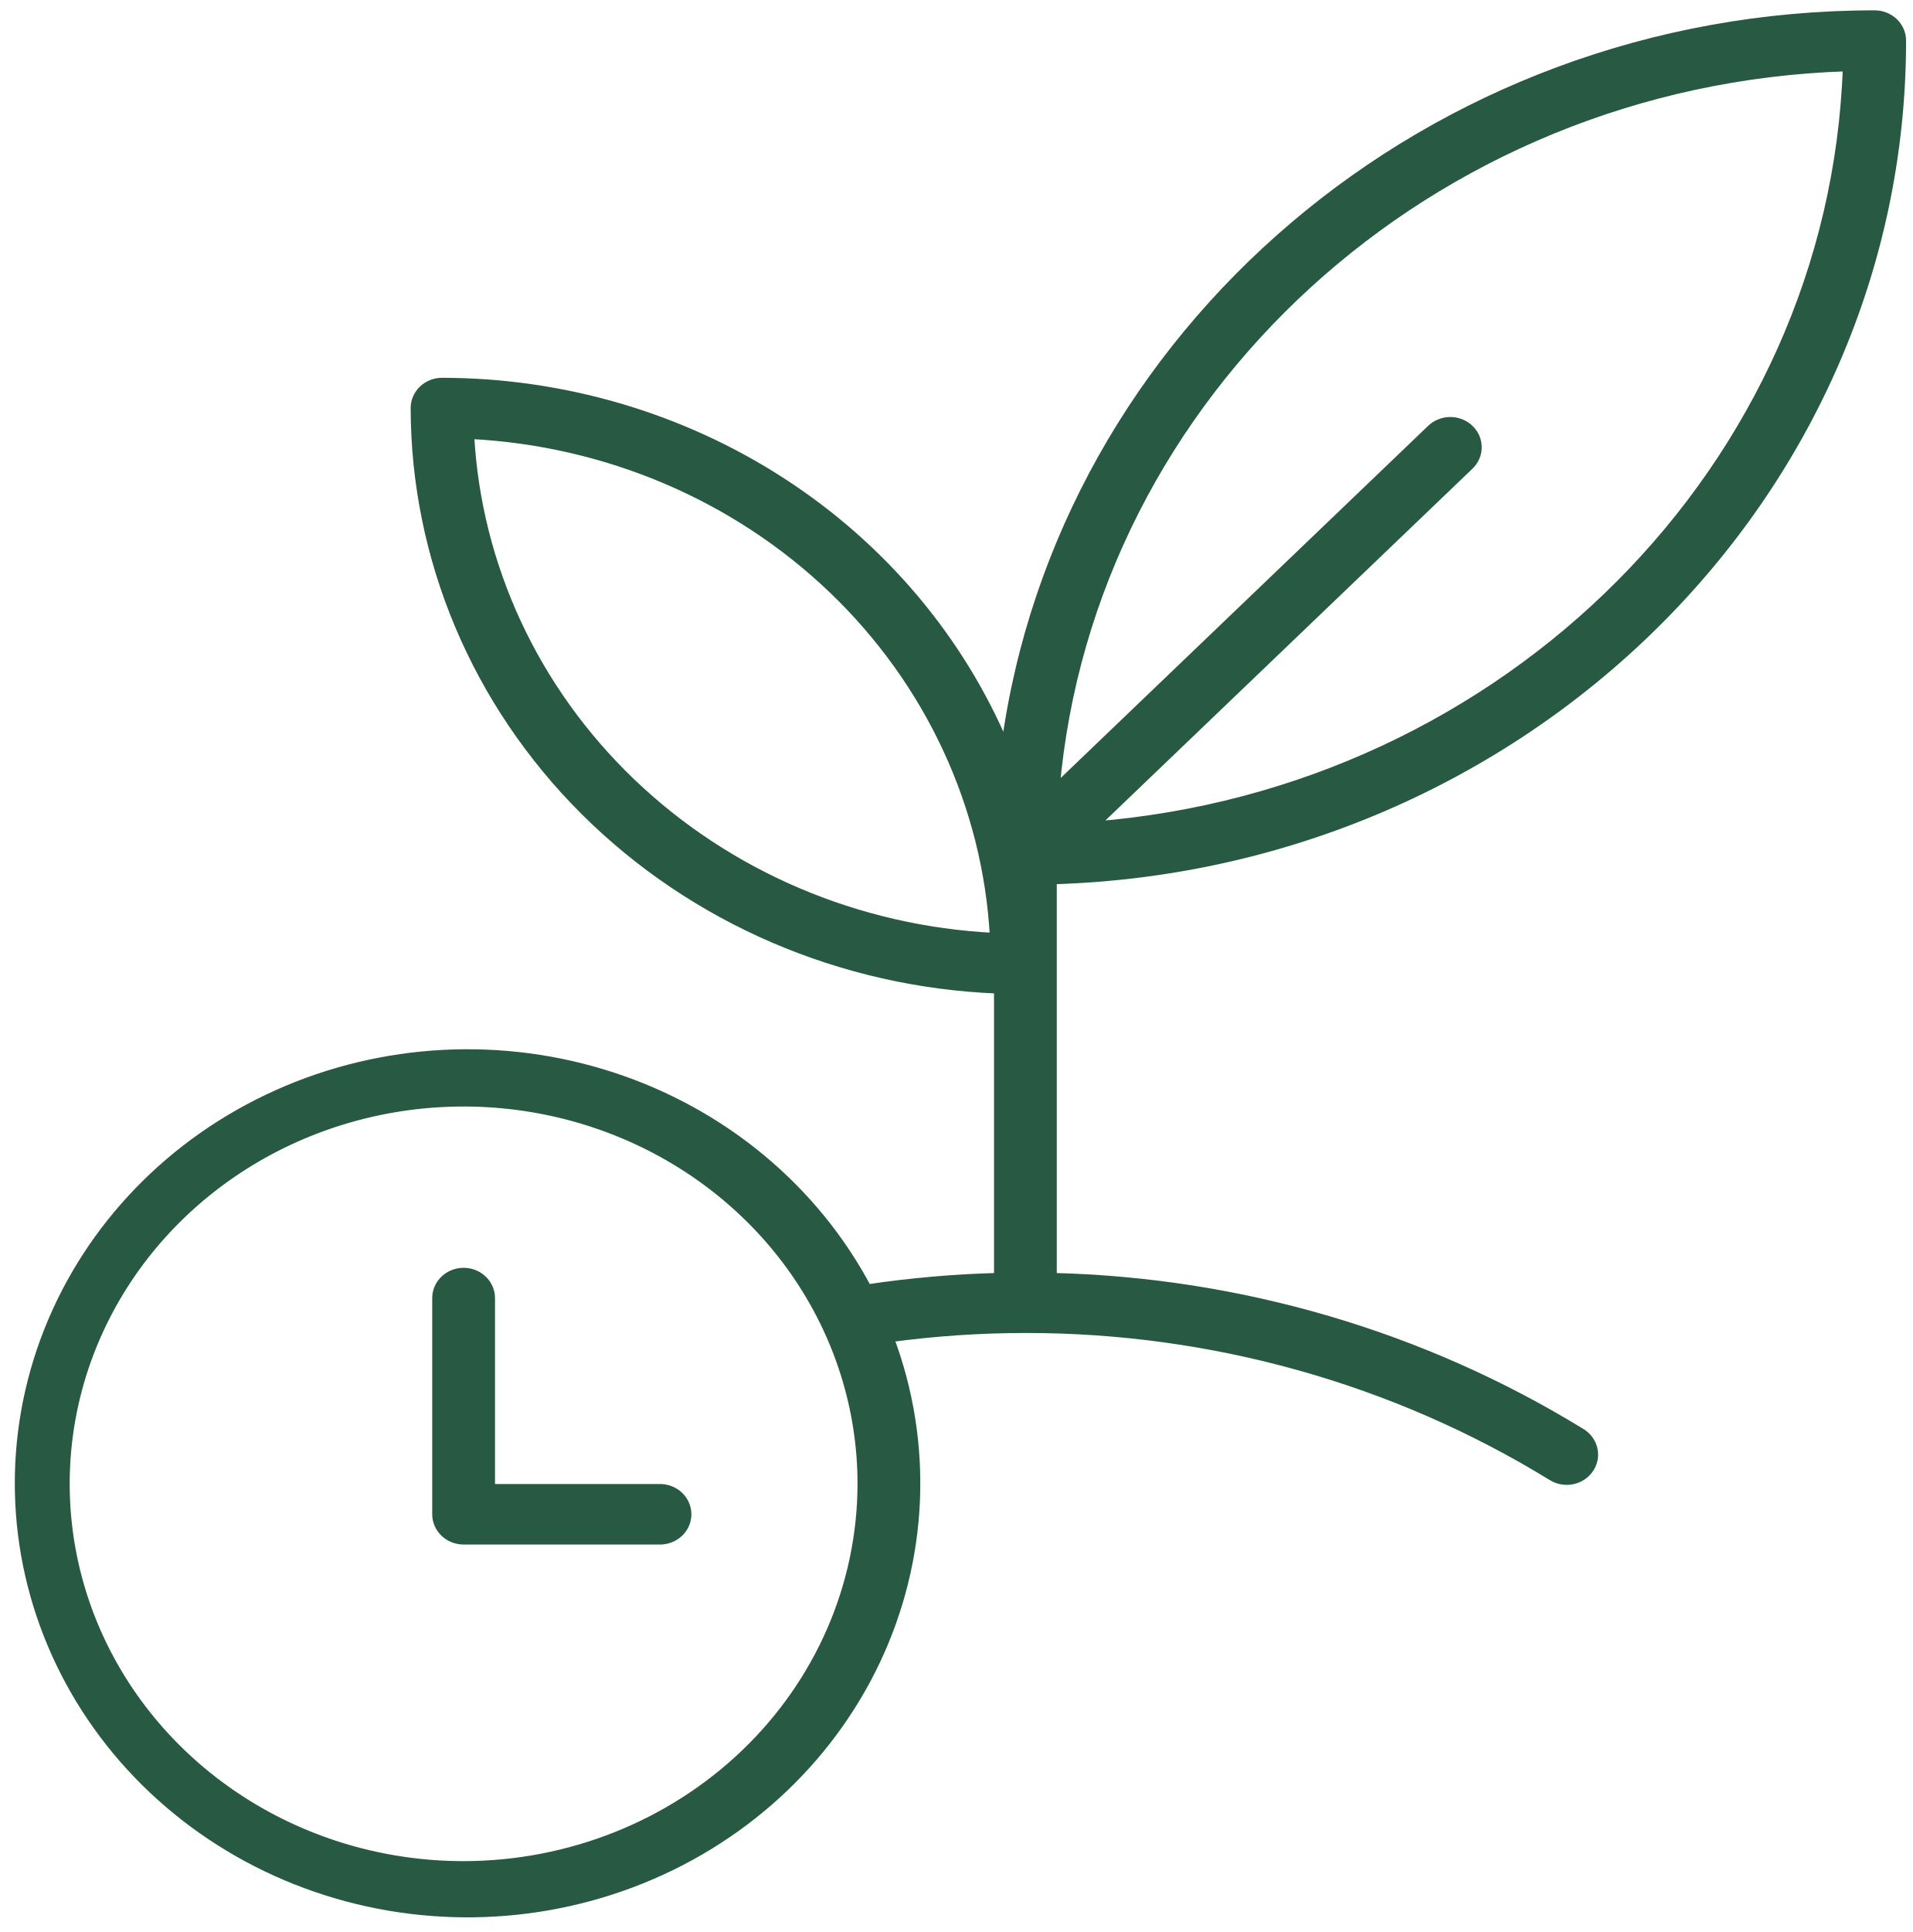
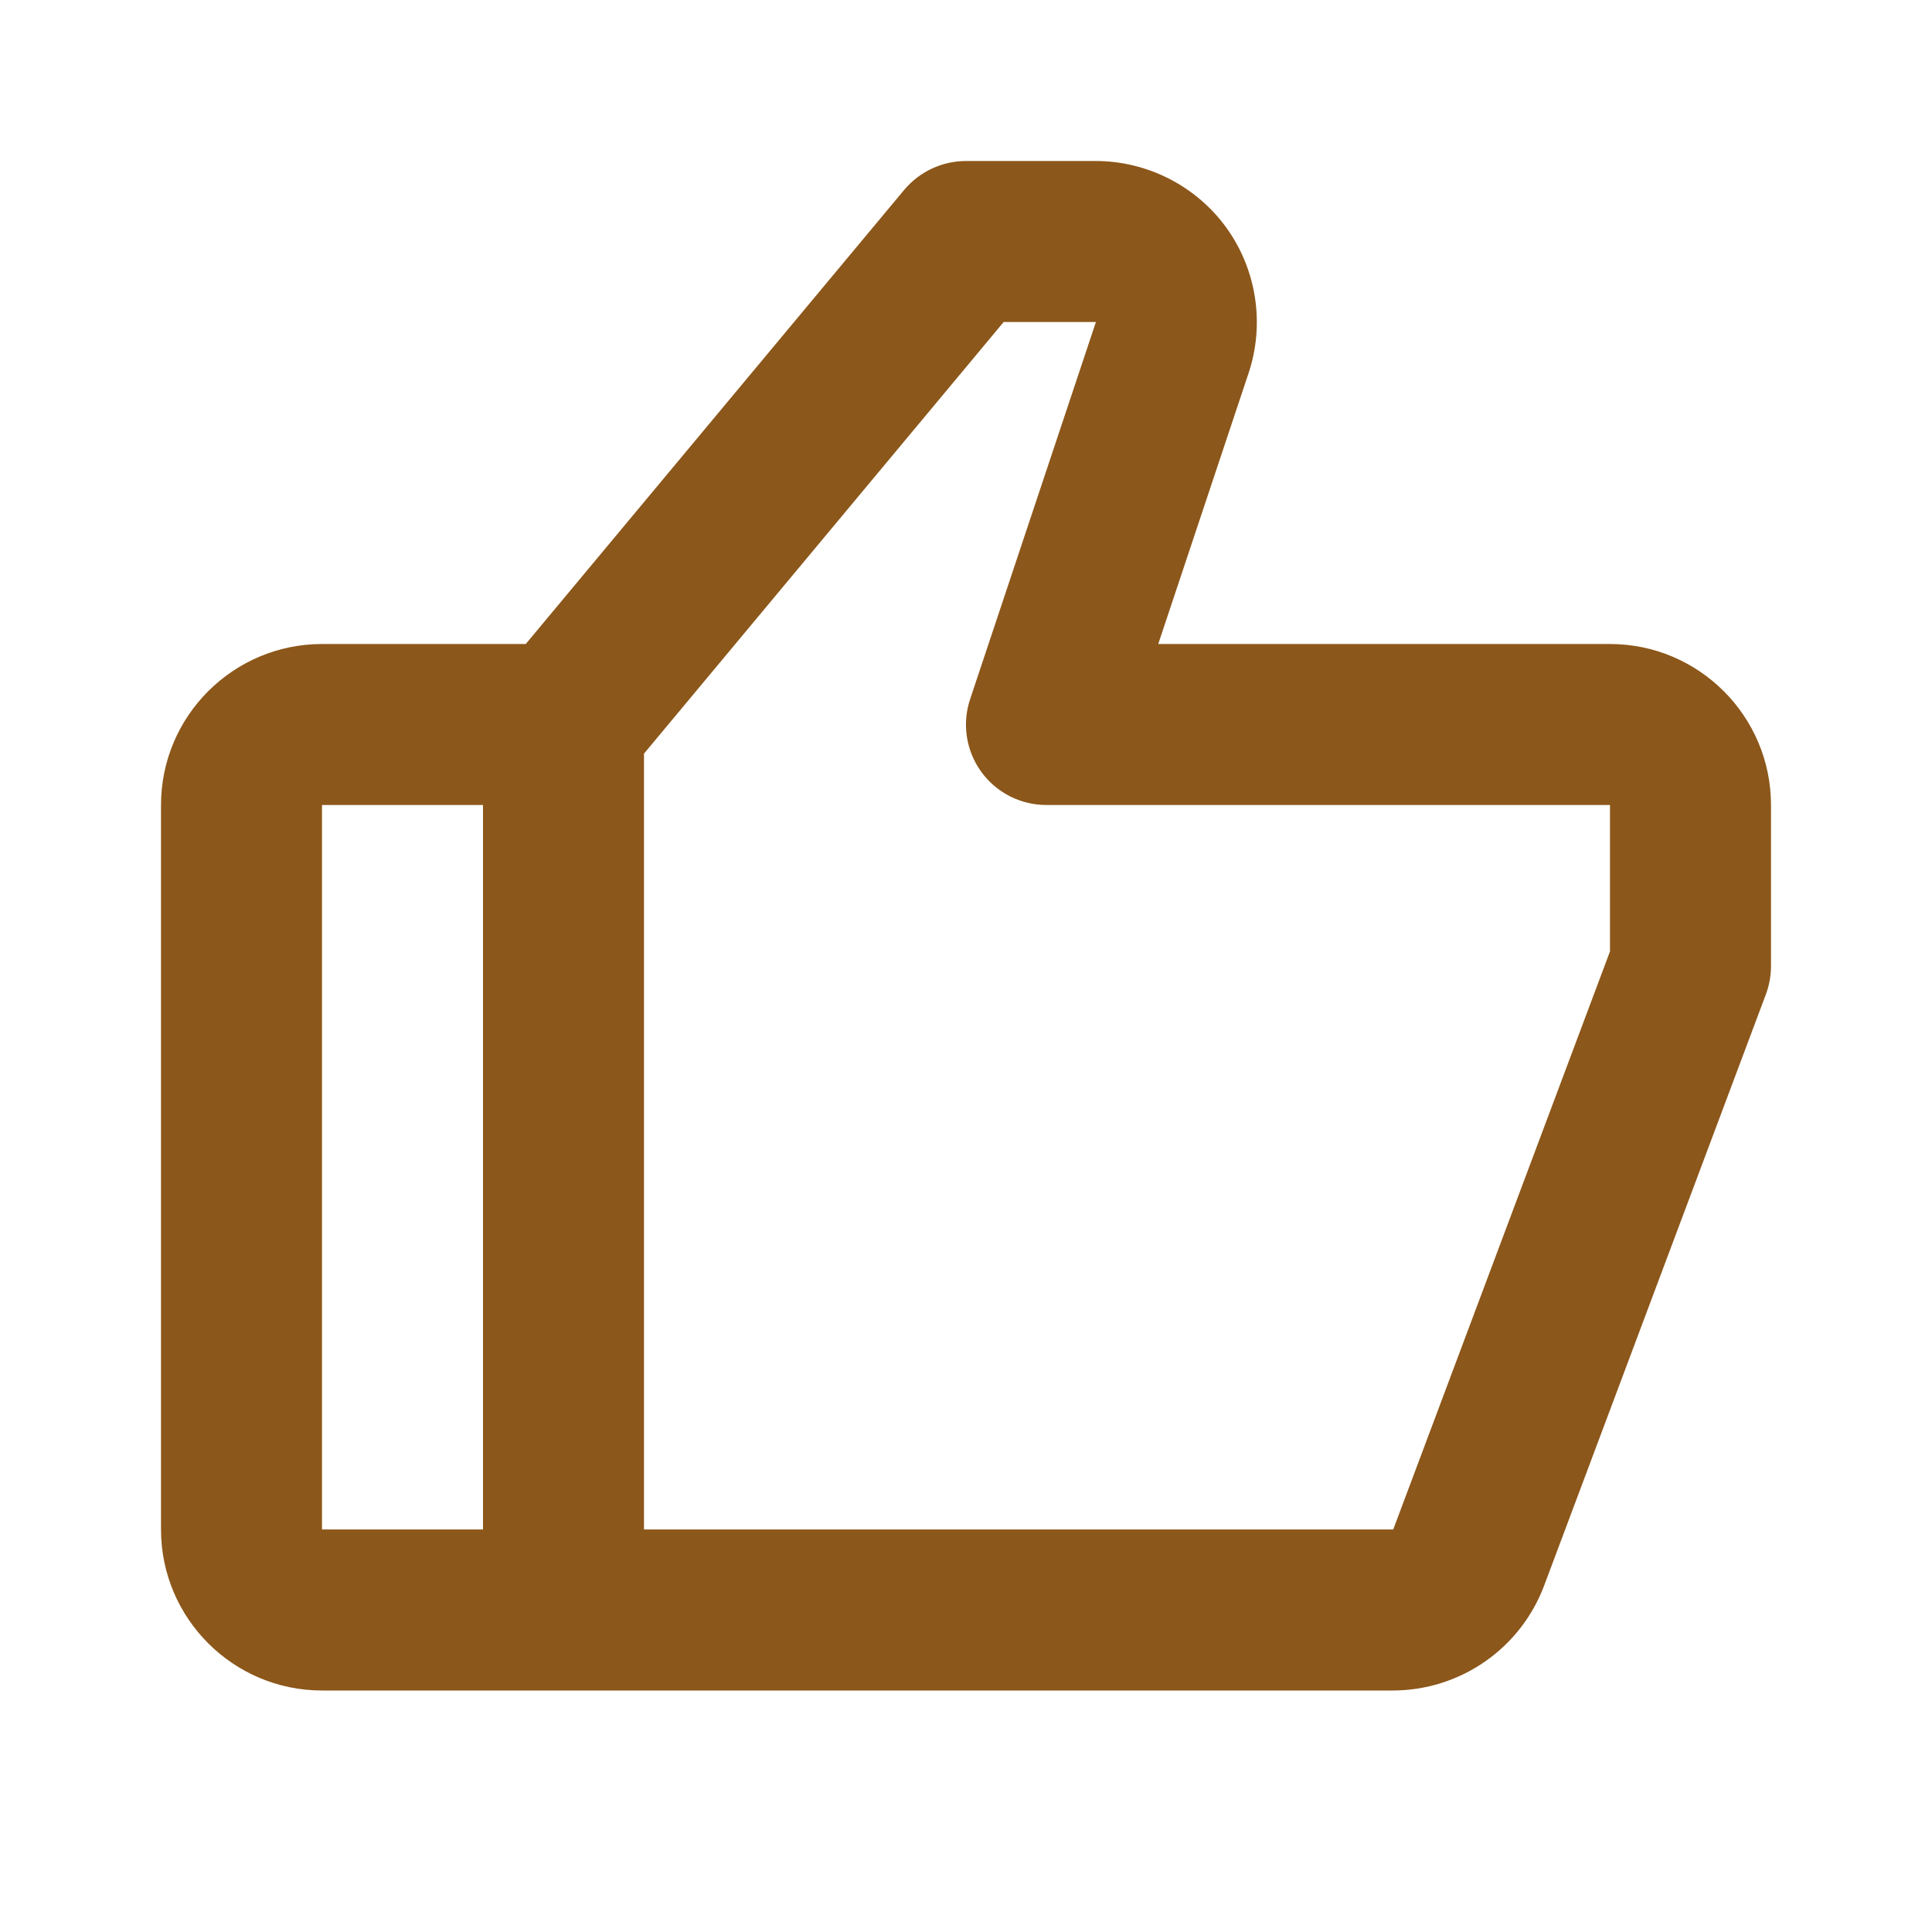
- <svg xmlns="http://www.w3.org/2000/svg" width="103" height="104" viewBox="0 0 103 104" fill="none">
-   <path d="M102.406 2.185C102.406 1.812 102.252 1.454 101.976 1.191C101.701 0.927 101.328 0.779 100.938 0.779C76.967 0.779 57.113 17.99 54.131 40.191C51.69 34.398 47.5 29.434 42.096 25.936C36.693 22.438 30.323 20.566 23.801 20.559C23.412 20.559 23.039 20.707 22.764 20.971C22.488 21.235 22.334 21.592 22.334 21.965C22.344 30.056 25.618 37.831 31.471 43.663C37.325 49.495 45.305 52.934 53.743 53.261V68.745C51.386 68.806 49.036 69.011 46.707 69.359C43.863 64 38.955 59.911 33.02 57.959C27.085 56.006 20.59 56.343 14.91 58.897C9.23 61.452 4.81 66.024 2.587 71.646C0.363 77.268 0.511 83.498 2.997 89.018C5.484 94.537 10.116 98.913 15.911 101.219C21.706 103.525 28.21 103.579 34.046 101.371C39.883 99.163 44.593 94.865 47.18 89.388C49.768 83.911 50.029 77.684 47.908 72.026C50.319 71.7 52.75 71.535 55.184 71.532C55.193 71.532 55.202 71.534 55.211 71.534C55.22 71.534 55.228 71.532 55.237 71.532C65.275 71.528 75.102 74.286 83.551 79.478C83.713 79.58 83.894 79.65 84.085 79.684C84.276 79.719 84.472 79.716 84.662 79.678C84.851 79.639 85.031 79.565 85.191 79.459C85.35 79.354 85.487 79.219 85.591 79.062C85.696 78.906 85.768 78.731 85.802 78.548C85.836 78.365 85.831 78.177 85.789 77.996C85.747 77.815 85.667 77.643 85.555 77.491C85.444 77.339 85.301 77.21 85.137 77.111C76.627 71.883 66.784 68.989 56.678 68.745V47.378C82.025 46.632 102.406 26.647 102.406 2.185ZM99.446 3.615C98.698 25.156 81.101 42.678 58.907 44.443L79.112 25.085C79.252 24.955 79.363 24.8 79.439 24.628C79.516 24.457 79.556 24.273 79.557 24.086C79.559 23.9 79.521 23.715 79.448 23.543C79.374 23.37 79.265 23.213 79.127 23.082C78.99 22.95 78.826 22.846 78.646 22.775C78.466 22.704 78.273 22.669 78.079 22.67C77.884 22.671 77.692 22.71 77.513 22.783C77.334 22.856 77.172 22.962 77.037 23.096L56.832 42.454C58.675 21.191 76.963 4.331 99.446 3.615ZM25.307 23.407C32.666 23.773 39.623 26.739 44.833 31.731C50.044 36.723 53.139 43.388 53.521 50.439C46.162 50.073 39.205 47.108 33.995 42.115C28.784 37.123 25.689 30.458 25.307 23.407ZM24.962 100.408C20.723 100.409 16.579 99.204 13.055 96.948C9.53 94.692 6.783 91.485 5.161 87.733C3.539 83.981 3.115 79.852 3.941 75.869C4.768 71.886 6.81 68.227 9.807 65.356C12.804 62.484 16.623 60.528 20.78 59.736C24.938 58.944 29.247 59.35 33.163 60.904C37.079 62.458 40.427 65.09 42.782 68.467C45.137 71.844 46.394 75.814 46.394 79.875C46.387 85.319 44.127 90.538 40.109 94.387C36.091 98.237 30.644 100.402 24.962 100.408Z" fill="#285A43" stroke="#285A43" stroke-width="0.445" />
-   <path d="M35.536 80.107H26.43V69.876C26.43 69.502 26.275 69.145 26 68.881C25.724 68.617 25.351 68.469 24.962 68.469C24.573 68.469 24.199 68.617 23.924 68.881C23.649 69.145 23.494 69.502 23.494 69.876V81.514C23.494 81.887 23.649 82.244 23.924 82.508C24.199 82.772 24.573 82.92 24.962 82.92H35.536C35.925 82.92 36.299 82.772 36.574 82.508C36.849 82.244 37.004 81.887 37.004 81.514C37.004 81.141 36.849 80.783 36.574 80.519C36.299 80.256 35.925 80.107 35.536 80.107Z" fill="#285A43" stroke="#285A43" stroke-width="0.445" />
+ <svg xmlns="http://www.w3.org/2000/svg" width="86" height="86" viewBox="0 0 86 86" fill="none">
+   <path d="M71.666 28.667H51.557L55.581 16.602C56.305 14.423 55.939 12.008 54.596 10.144C53.252 8.281 51.073 7.167 48.776 7.167H43C41.936 7.167 40.929 7.64 40.244 8.457L23.403 28.667H14.333C10.381 28.667 7.167 31.881 7.167 35.833V68.083C7.167 72.036 10.381 75.25 14.333 75.25H62.017C63.475 75.245 64.897 74.798 66.095 73.967C67.294 73.137 68.212 71.962 68.728 70.599L78.607 44.258C78.757 43.855 78.834 43.429 78.833 43V35.833C78.833 31.881 75.619 28.667 71.666 28.667ZM14.333 35.833H21.5V68.083H14.333V35.833ZM71.666 42.351L62.017 68.083H28.666V33.547L44.677 14.333H48.783L43.186 31.114C43.005 31.653 42.954 32.227 43.038 32.789C43.123 33.351 43.34 33.885 43.672 34.346C44.004 34.808 44.442 35.183 44.948 35.442C45.454 35.7 46.015 35.835 46.583 35.833H71.666V42.351Z" fill="#8C571A" />
</svg>
